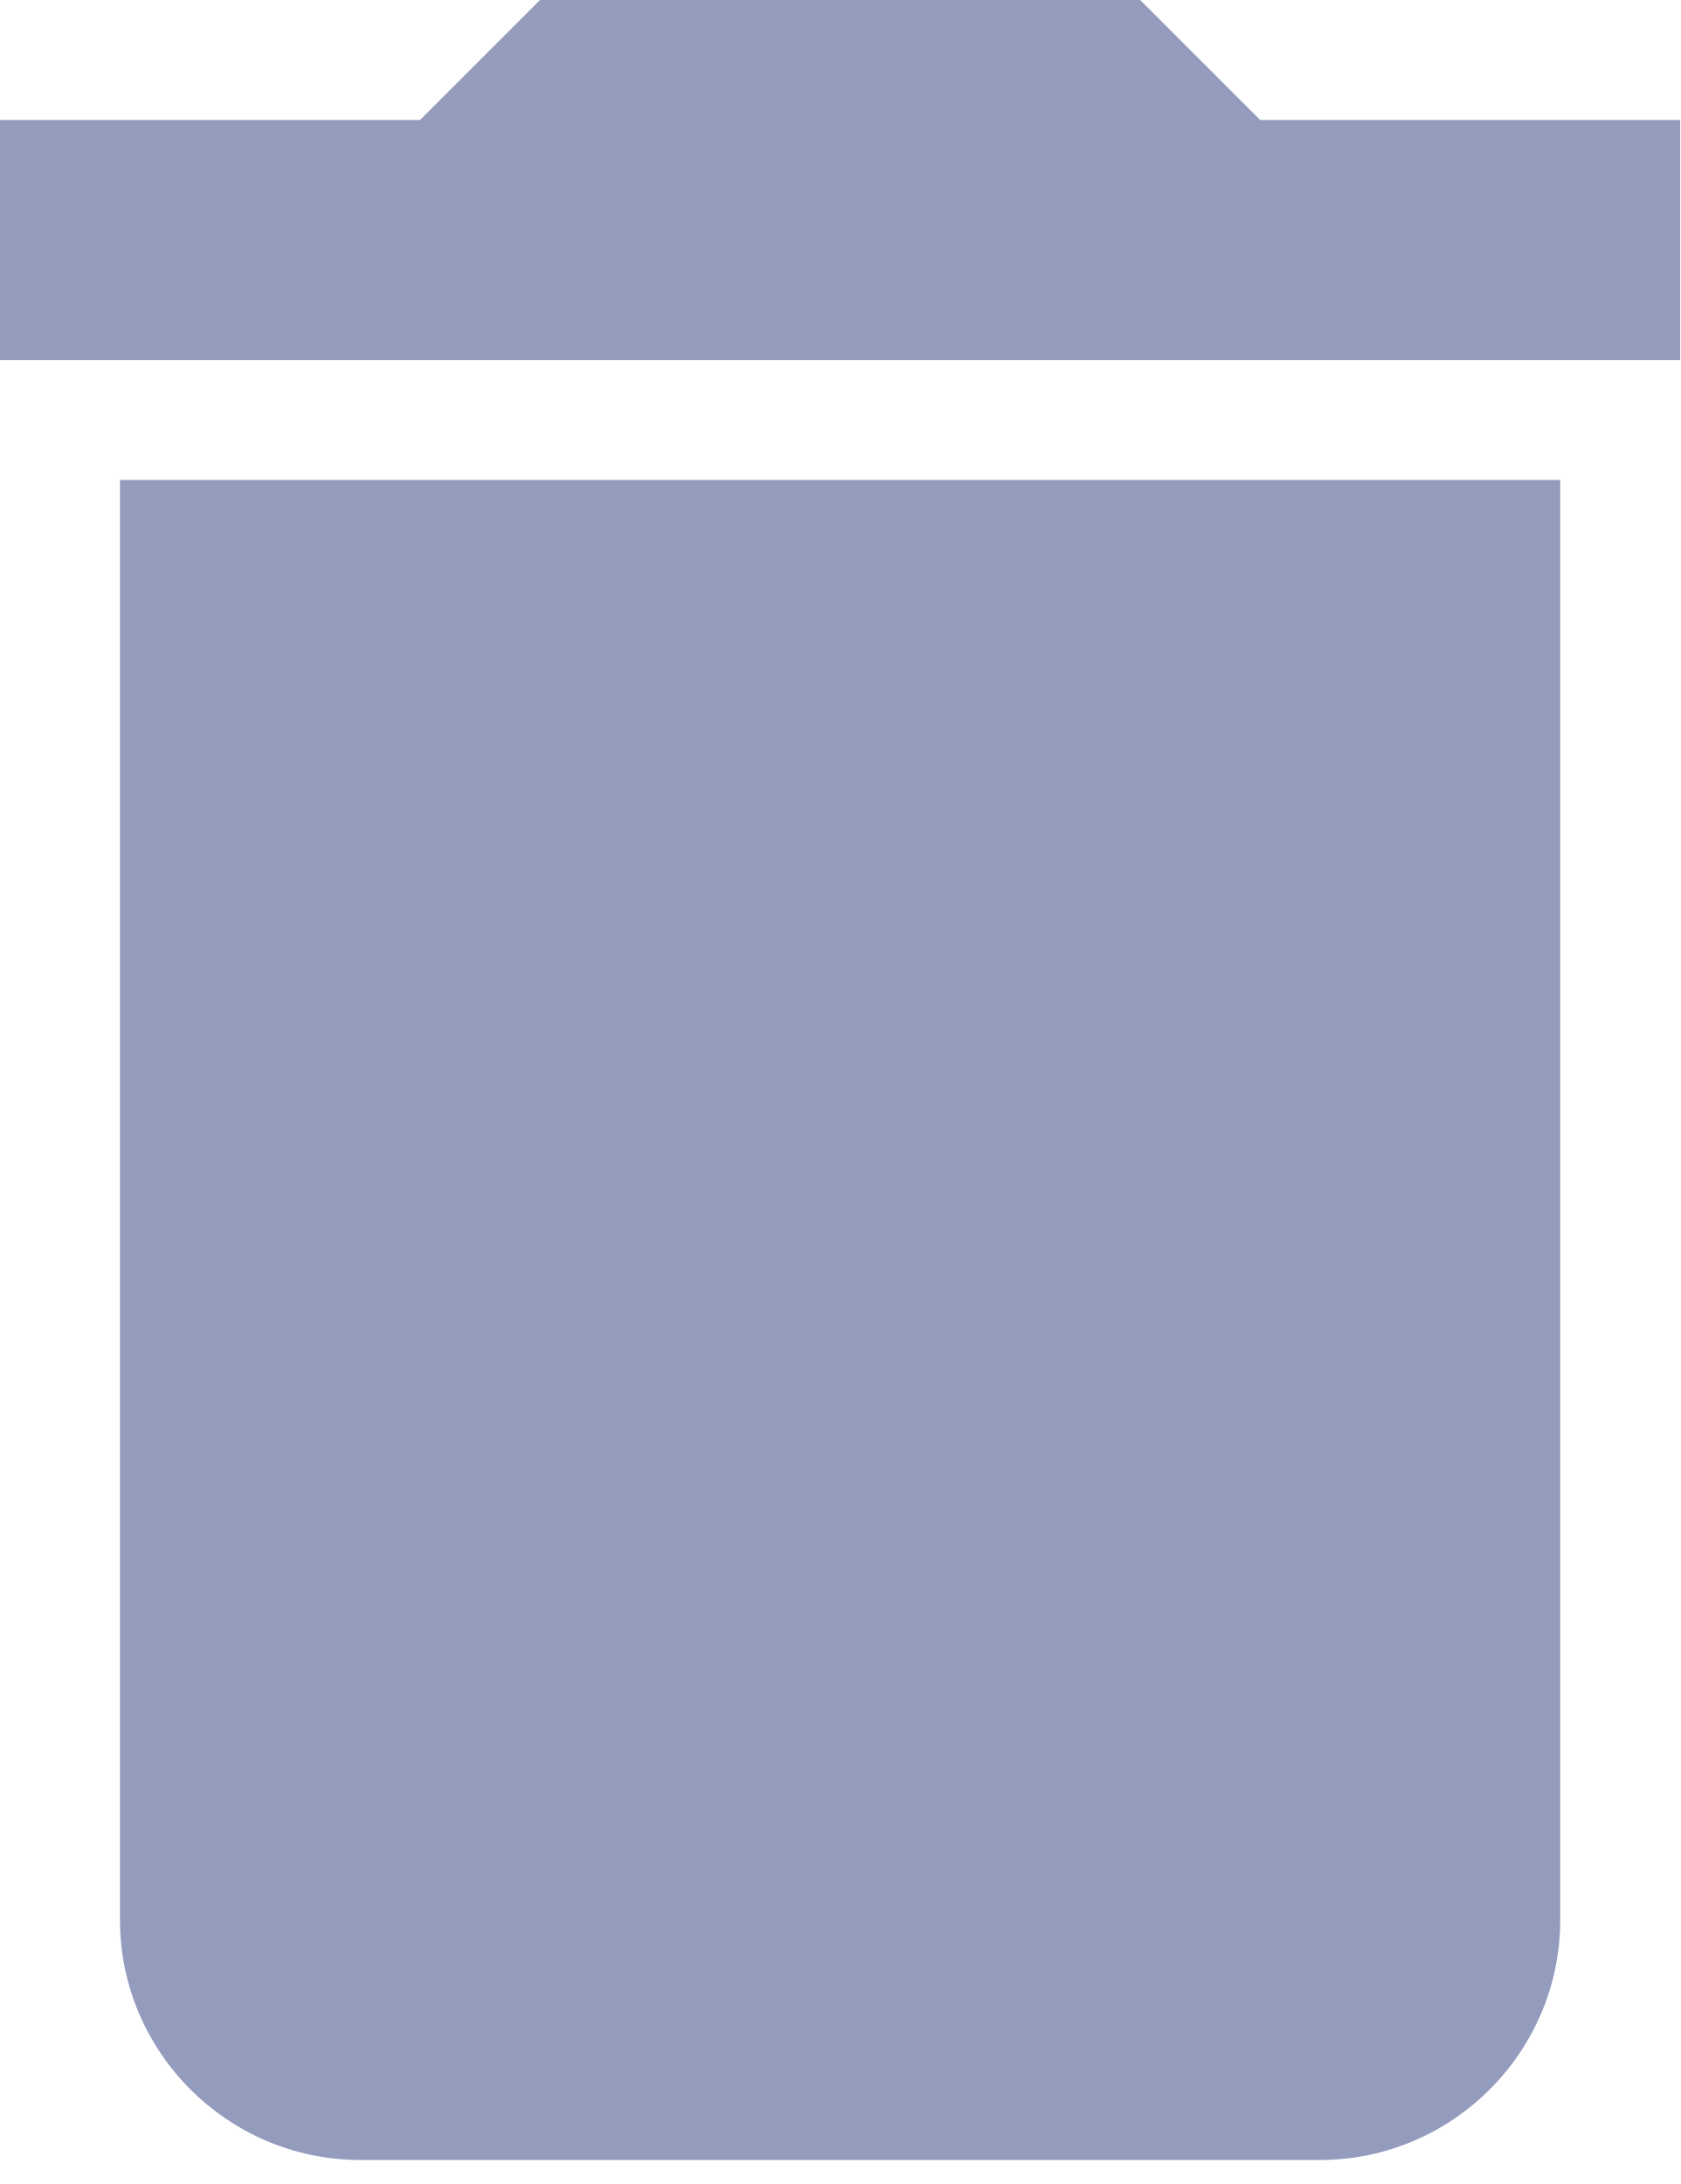
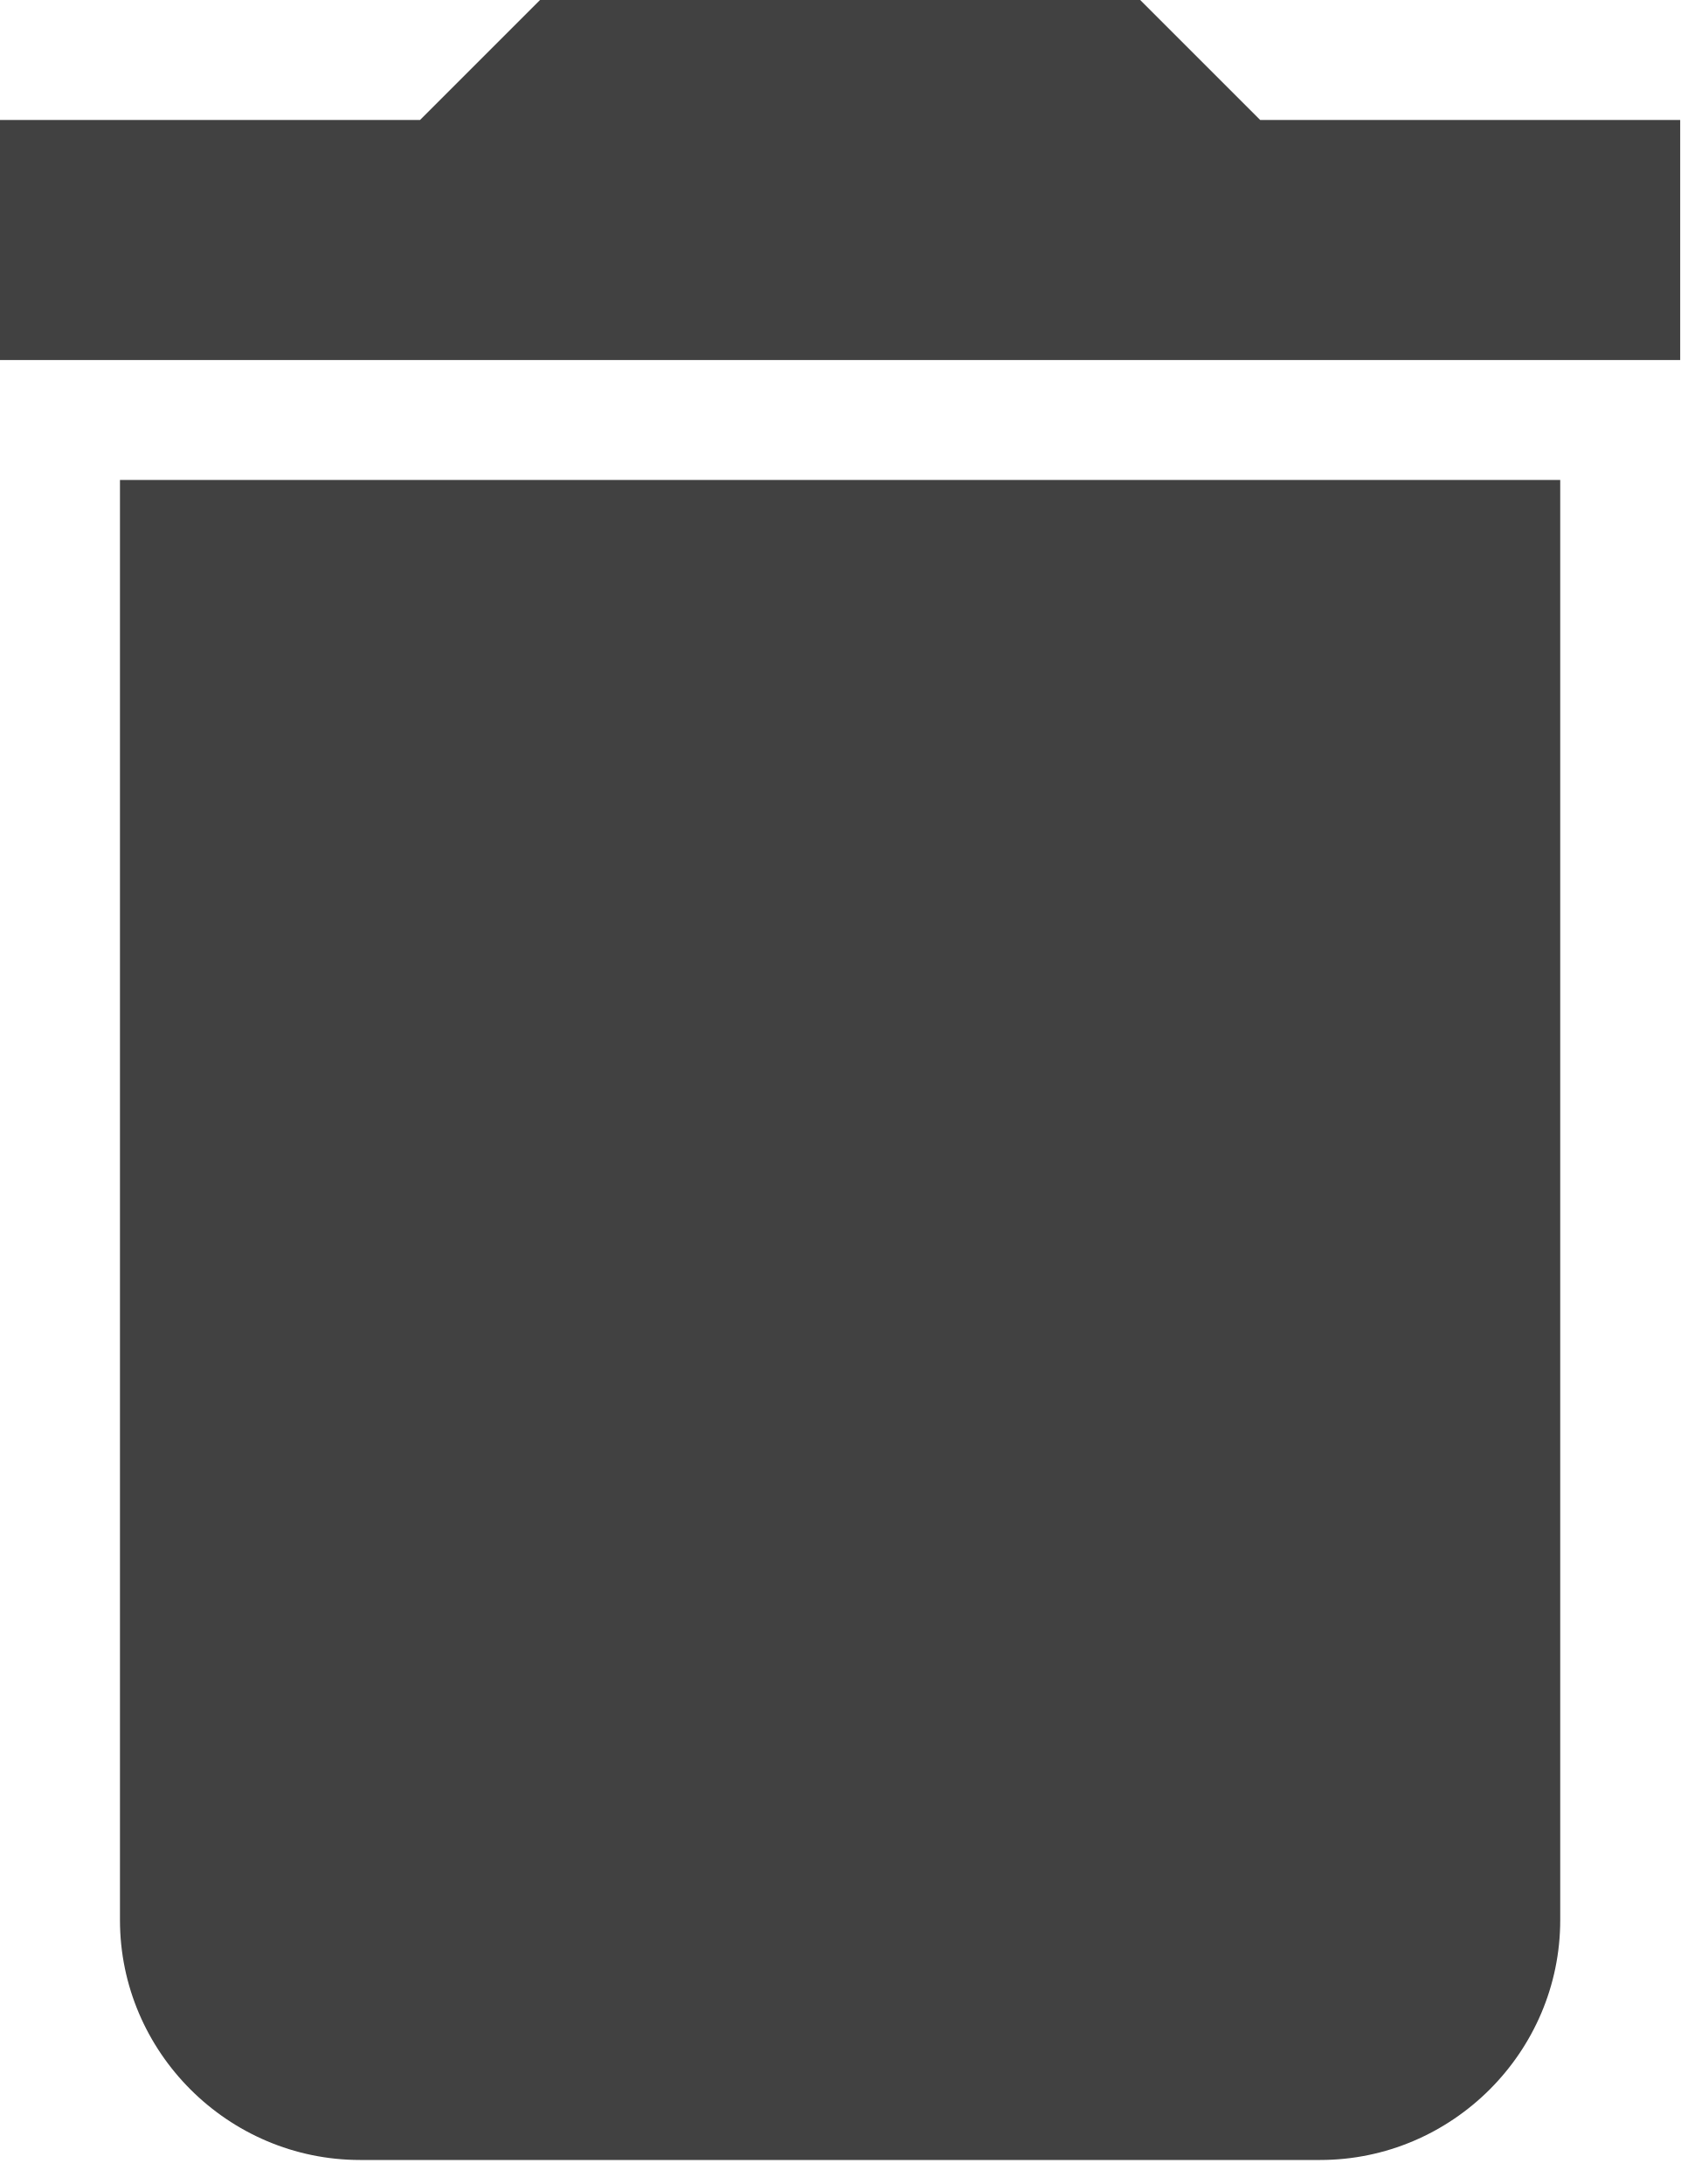
<svg xmlns="http://www.w3.org/2000/svg" width="10" height="13" viewBox="0 0 10 13" fill="none">
-   <path d="M0.714 11.429C0.714 12.214 1.357 12.857 2.143 12.857H7.857C8.643 12.857 9.286 12.214 9.286 11.429V2.857H0.714V11.429ZM10 0.714H7.5L6.786 0H3.214L2.5 0.714H0V2.143H10V0.714Z" fill="#939CBD" />
+   <path d="M0.714 11.429C0.714 12.214 1.357 12.857 2.143 12.857H7.857C8.643 12.857 9.286 12.214 9.286 11.429V2.857H0.714V11.429ZM10 0.714H7.5L6.786 0H3.214L2.5 0.714H0V2.143H10V0.714Z" fill="#414141" />
</svg>
